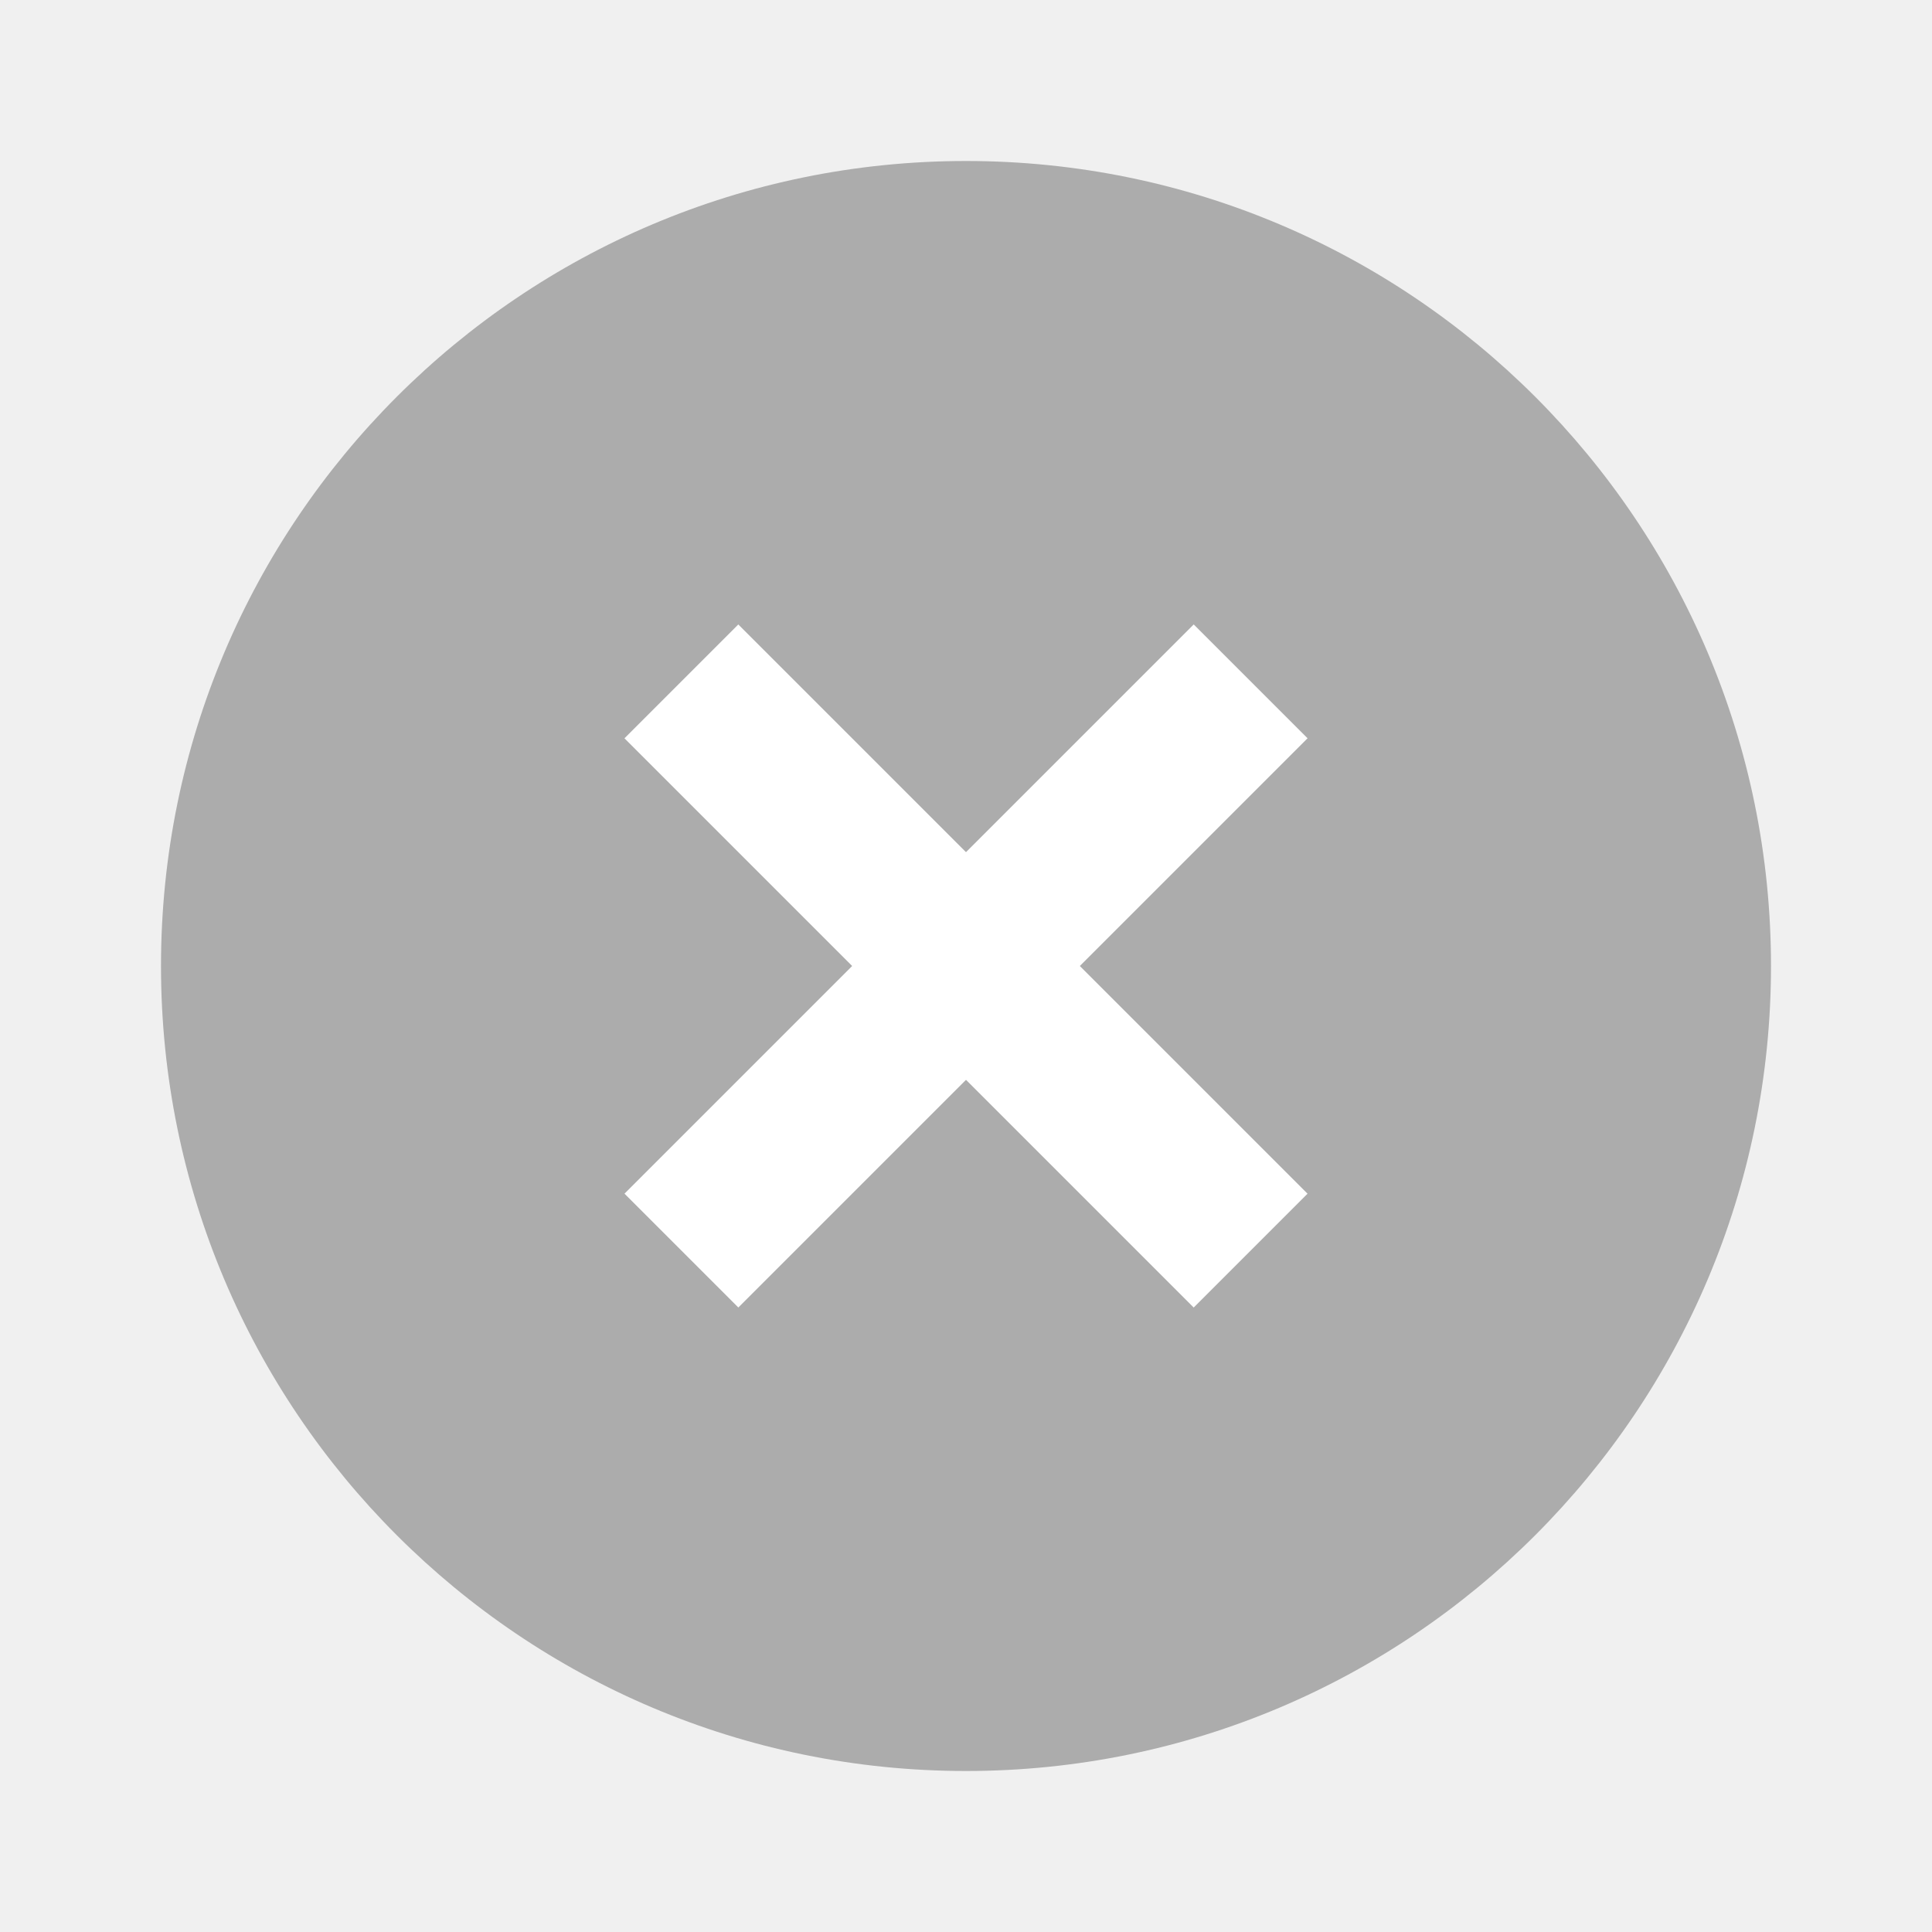
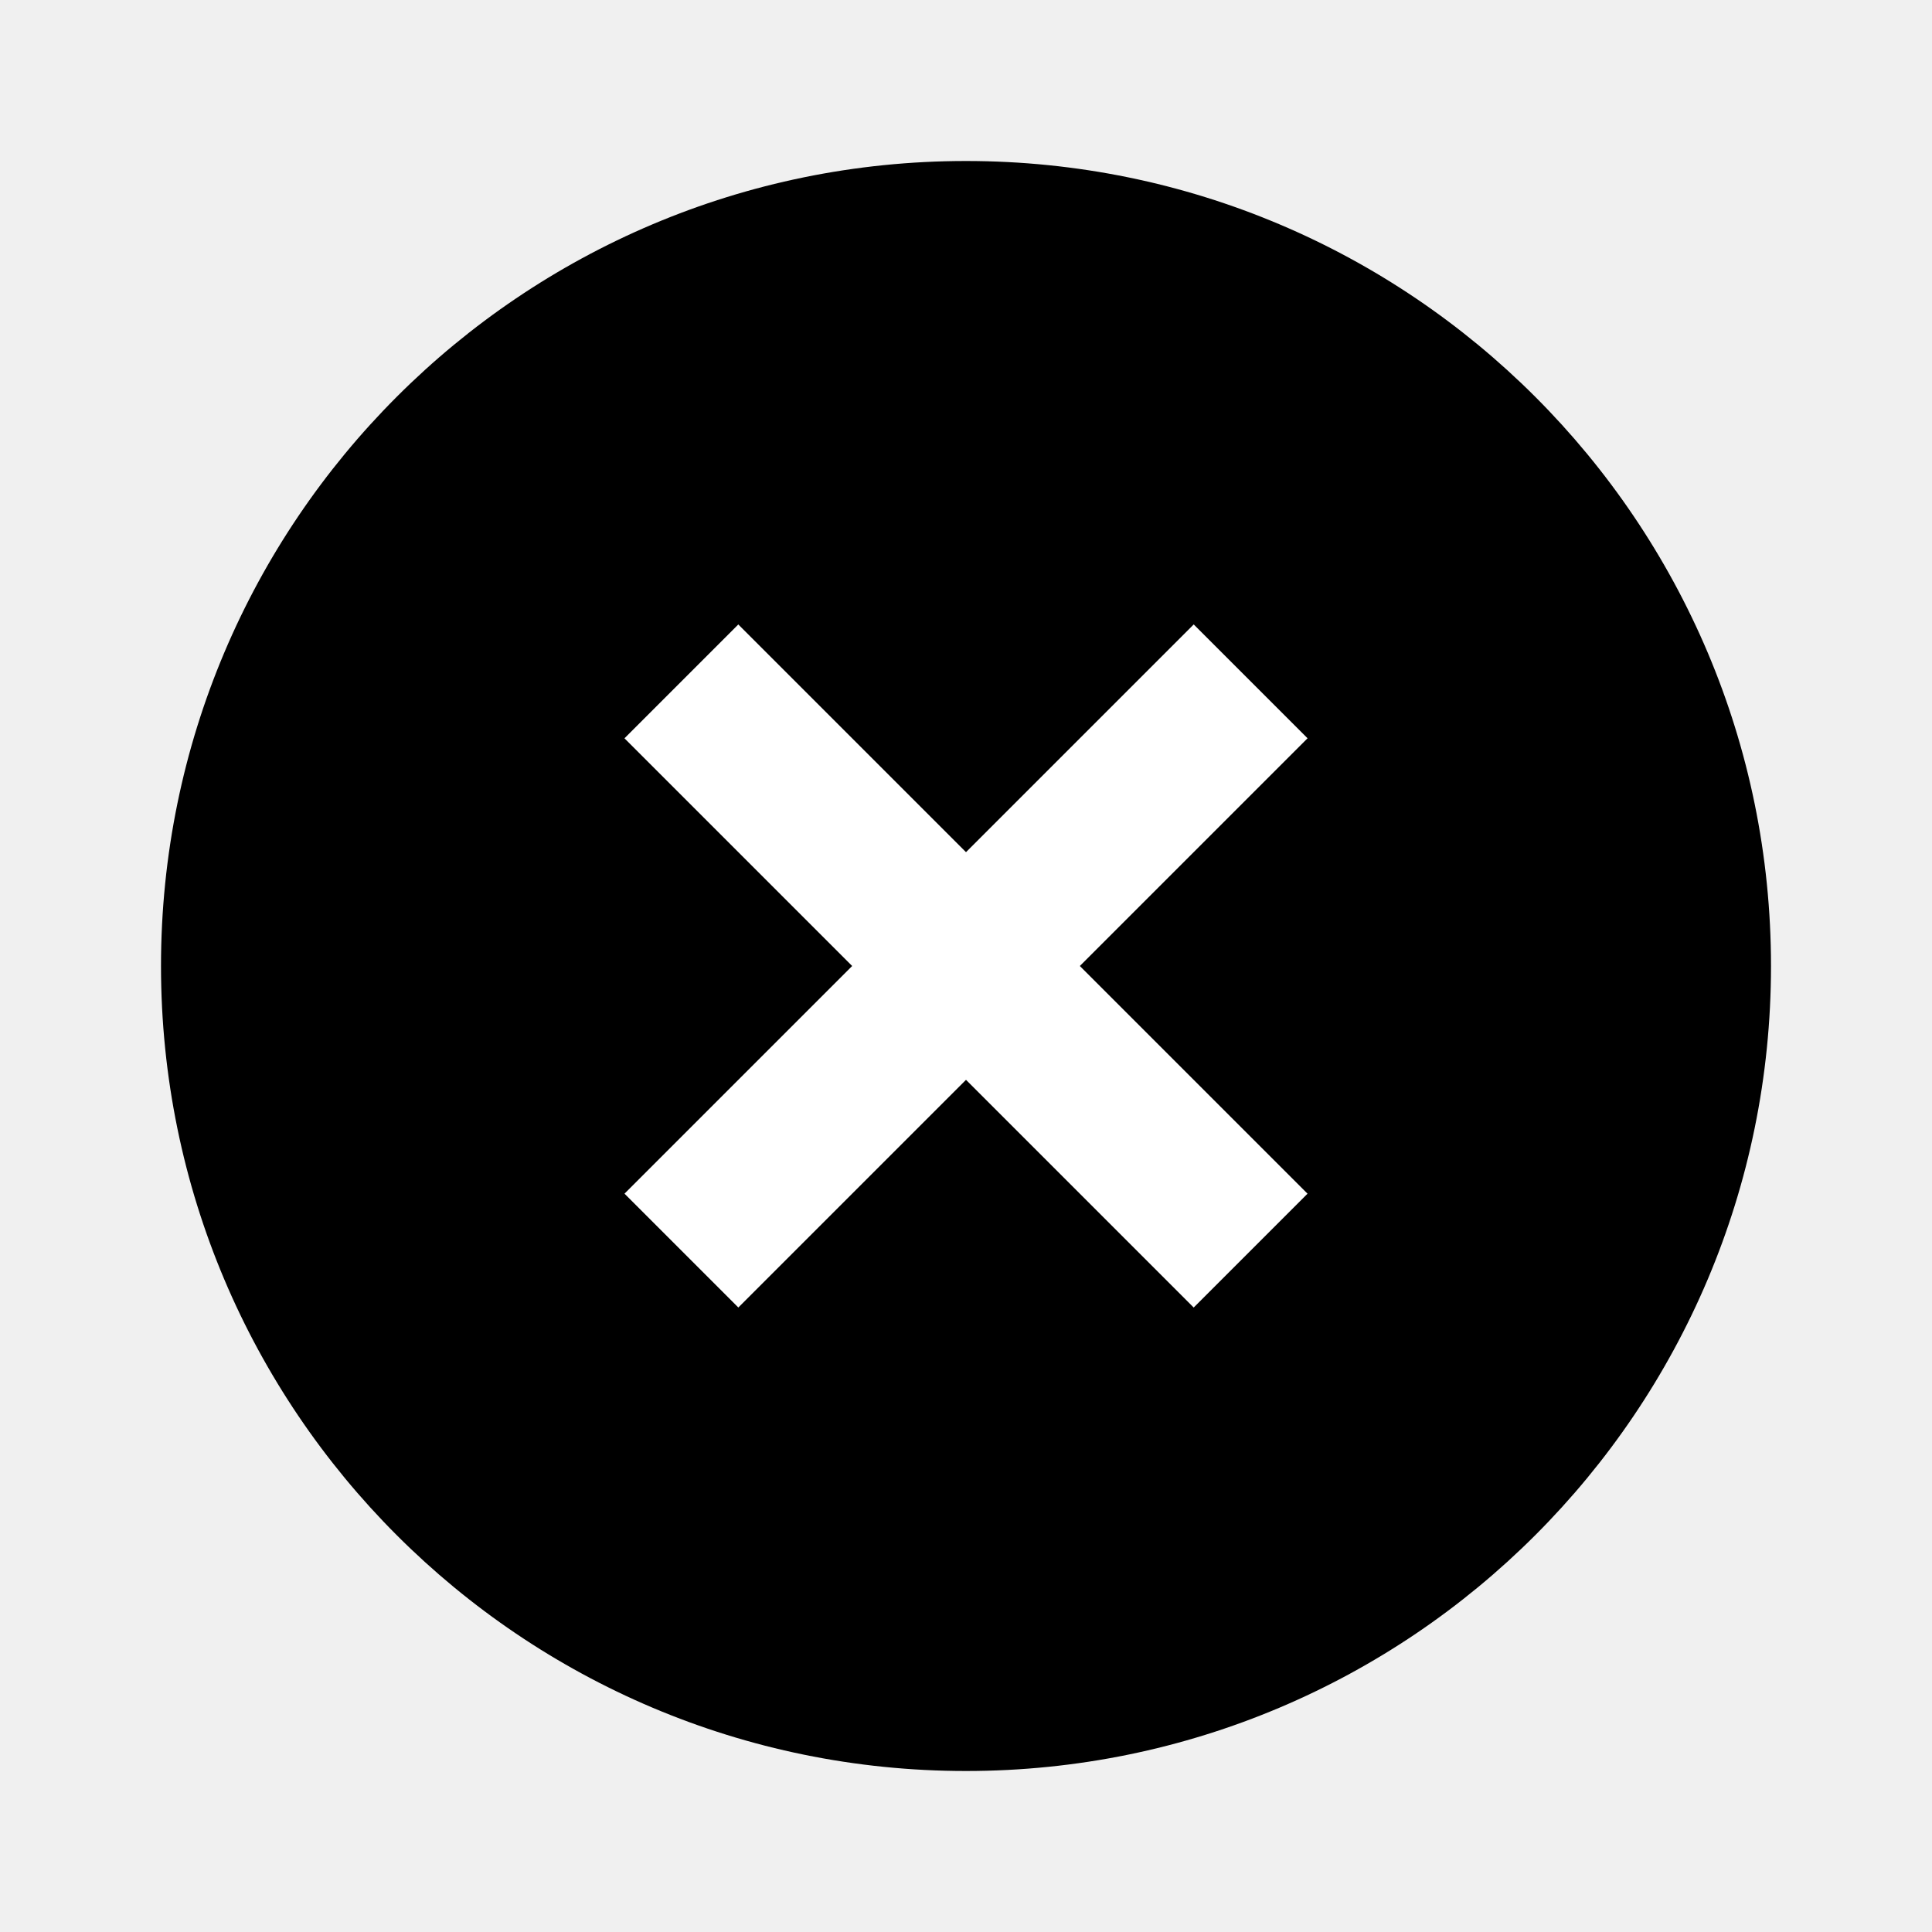
<svg xmlns="http://www.w3.org/2000/svg" width="24" height="24" viewBox="0 0 24 24" fill="none">
-   <rect x="2" y="2" width="20" height="20" rx="10" fill="#ACACAC" />
+   <rect x="2" y="2" width="20" height="20" rx="10" fill="currentColor" />
  <rect x="7.758" y="14.828" width="10" height="2" transform="rotate(-45 7.75781 14.8284)" fill="white" />
  <rect x="14.828" y="16.243" width="10" height="2" transform="rotate(-135 14.8281 16.2427)" fill="white" />
</svg>
